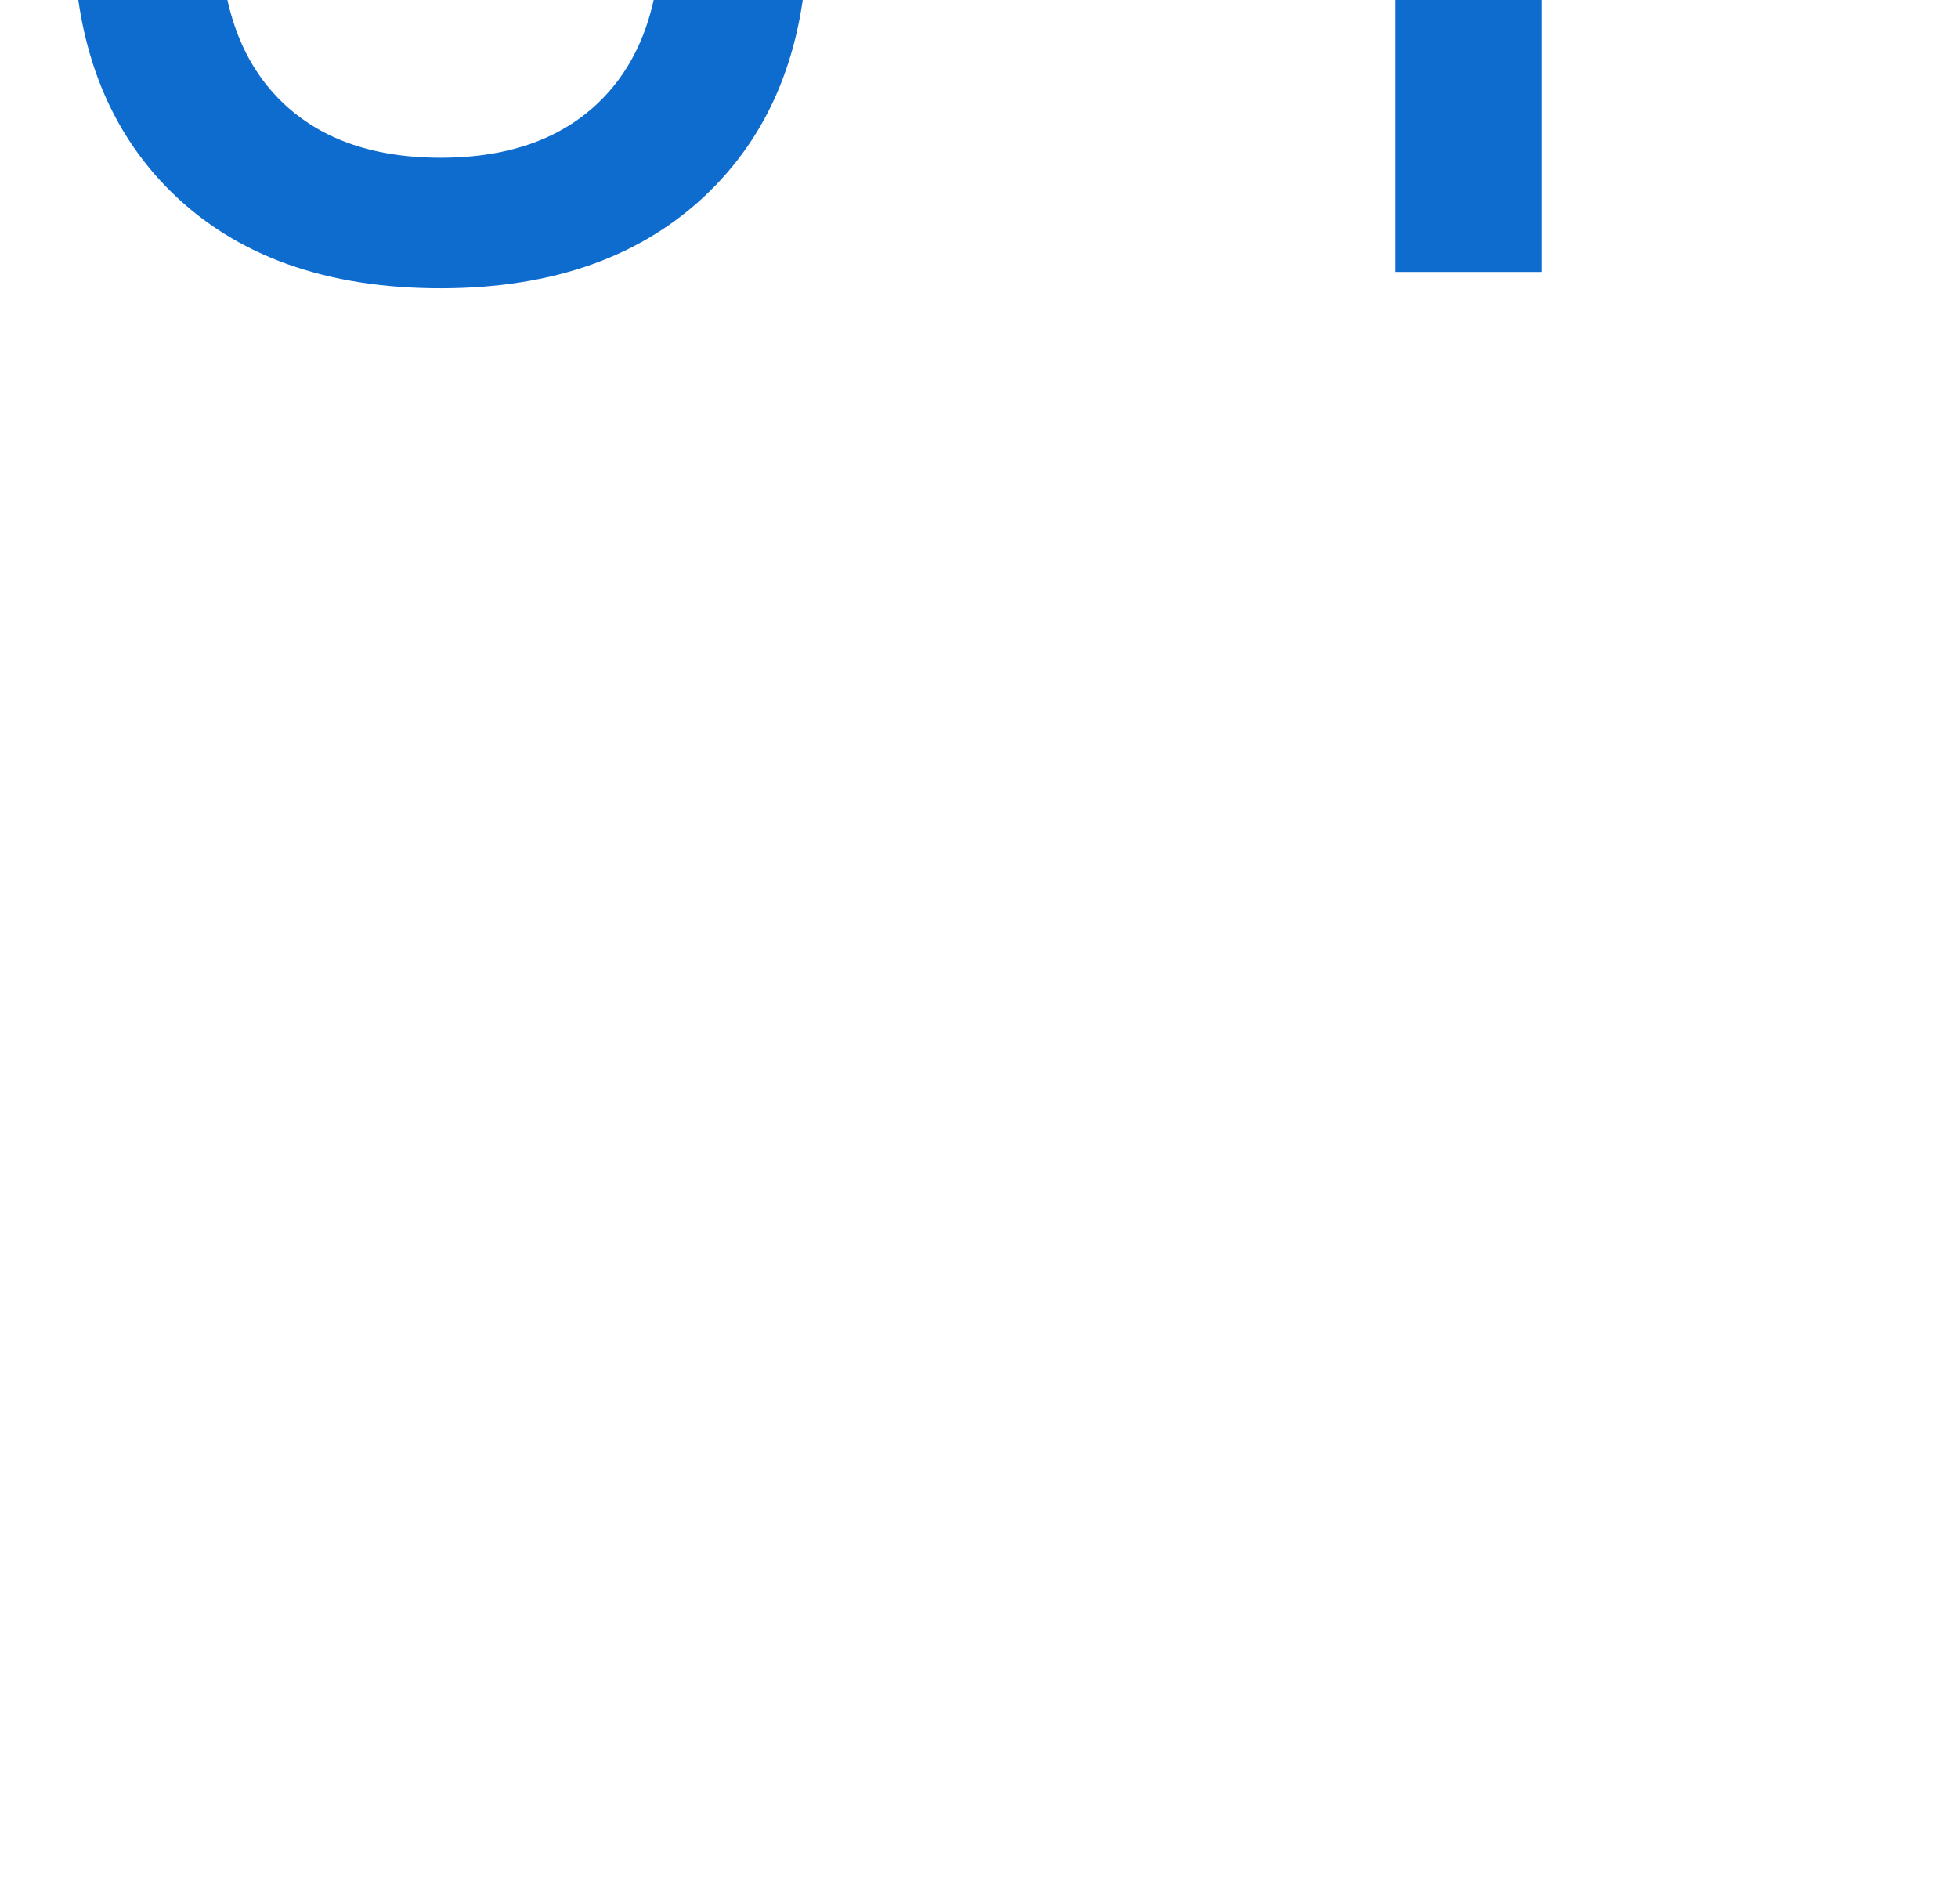
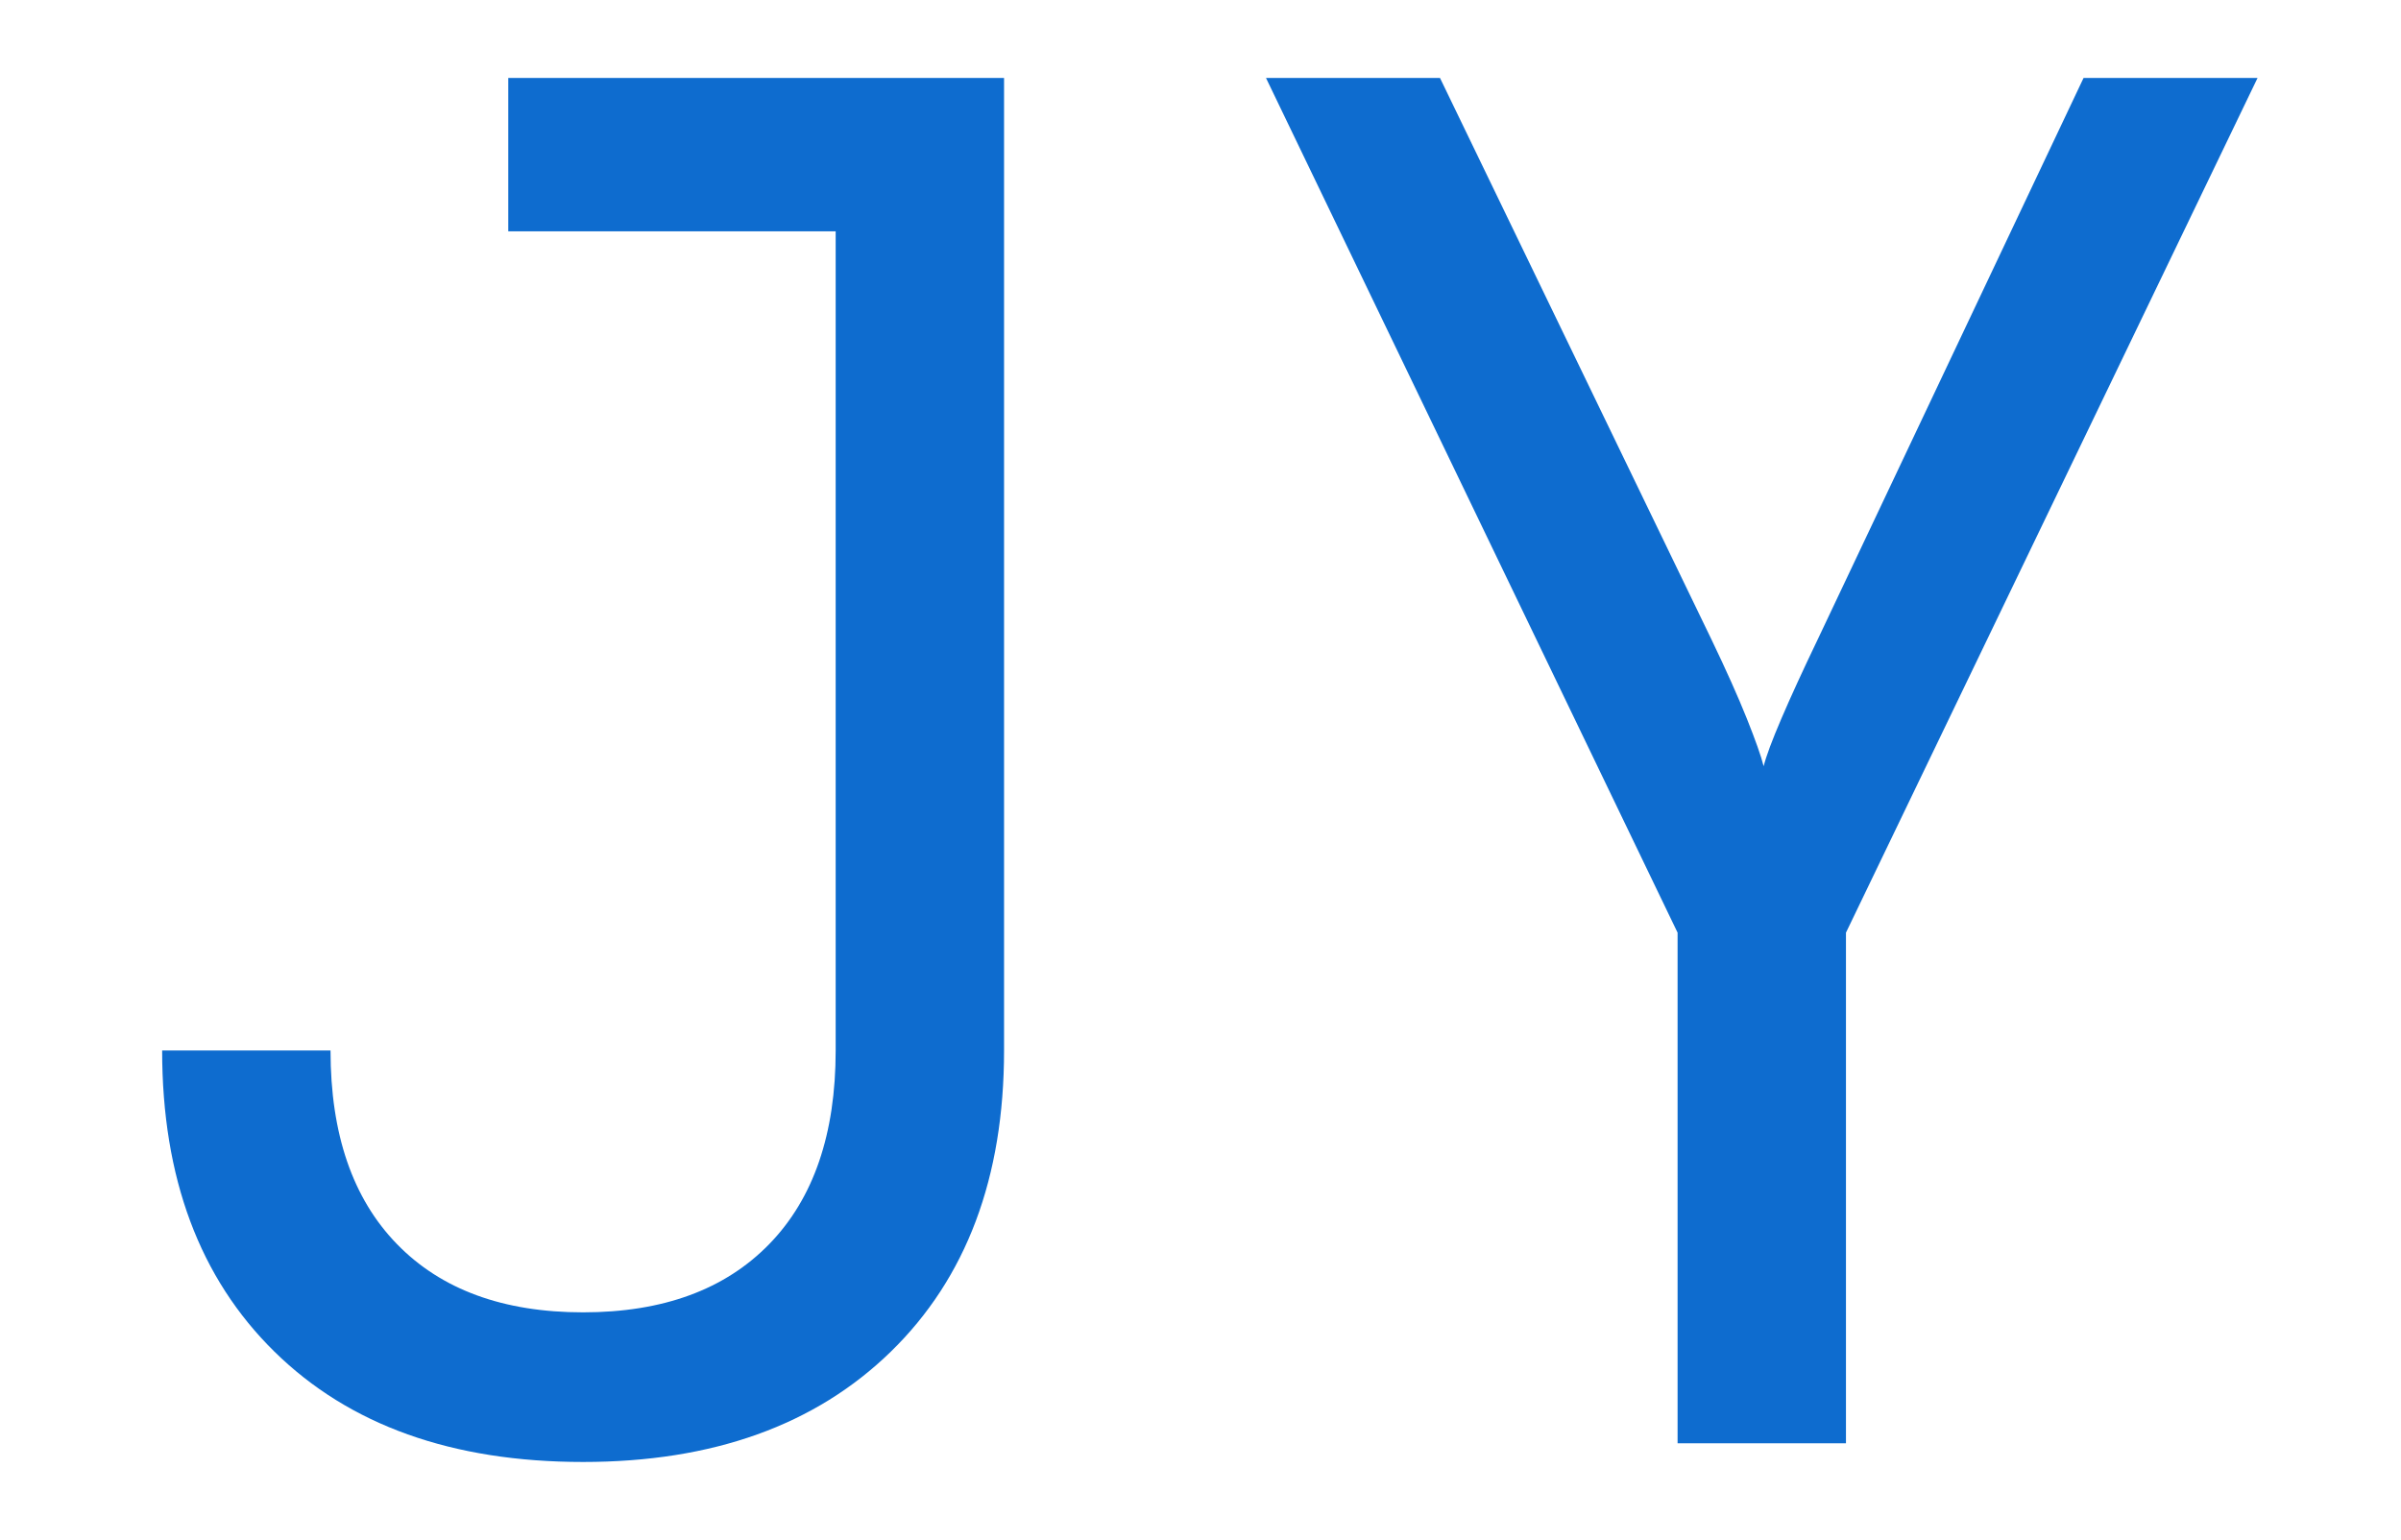
- <svg xmlns="http://www.w3.org/2000/svg" viewBox="0 -4 28.8 28">
+ <svg xmlns="http://www.w3.org/2000/svg" viewBox="-1.00 -18.52 30.80 19.76">
  <path transform="translate(0.00, 0) scale(0.024, -0.024)" d="M270 -10Q165 -10 105.0 49.0Q45 108 45 210H135Q135 143 170.5 106.5Q206 70 270 70Q334 70 369.5 106.5Q405 143 405 210V648H230V730H495V210Q495 108 434.5 49.0Q374 -10 270 -10Z" fill="#0E6CCF" />
  <path transform="translate(14.40, 0) scale(0.024, -0.024)" d="M255 0V273L35 730H128L273 430Q285 405 292.0 387.5Q299 370 301 362Q303 370 310.5 387.5Q318 405 330 430L472 730H565L345 273V0Z" fill="#0E6CCF" />
</svg>
